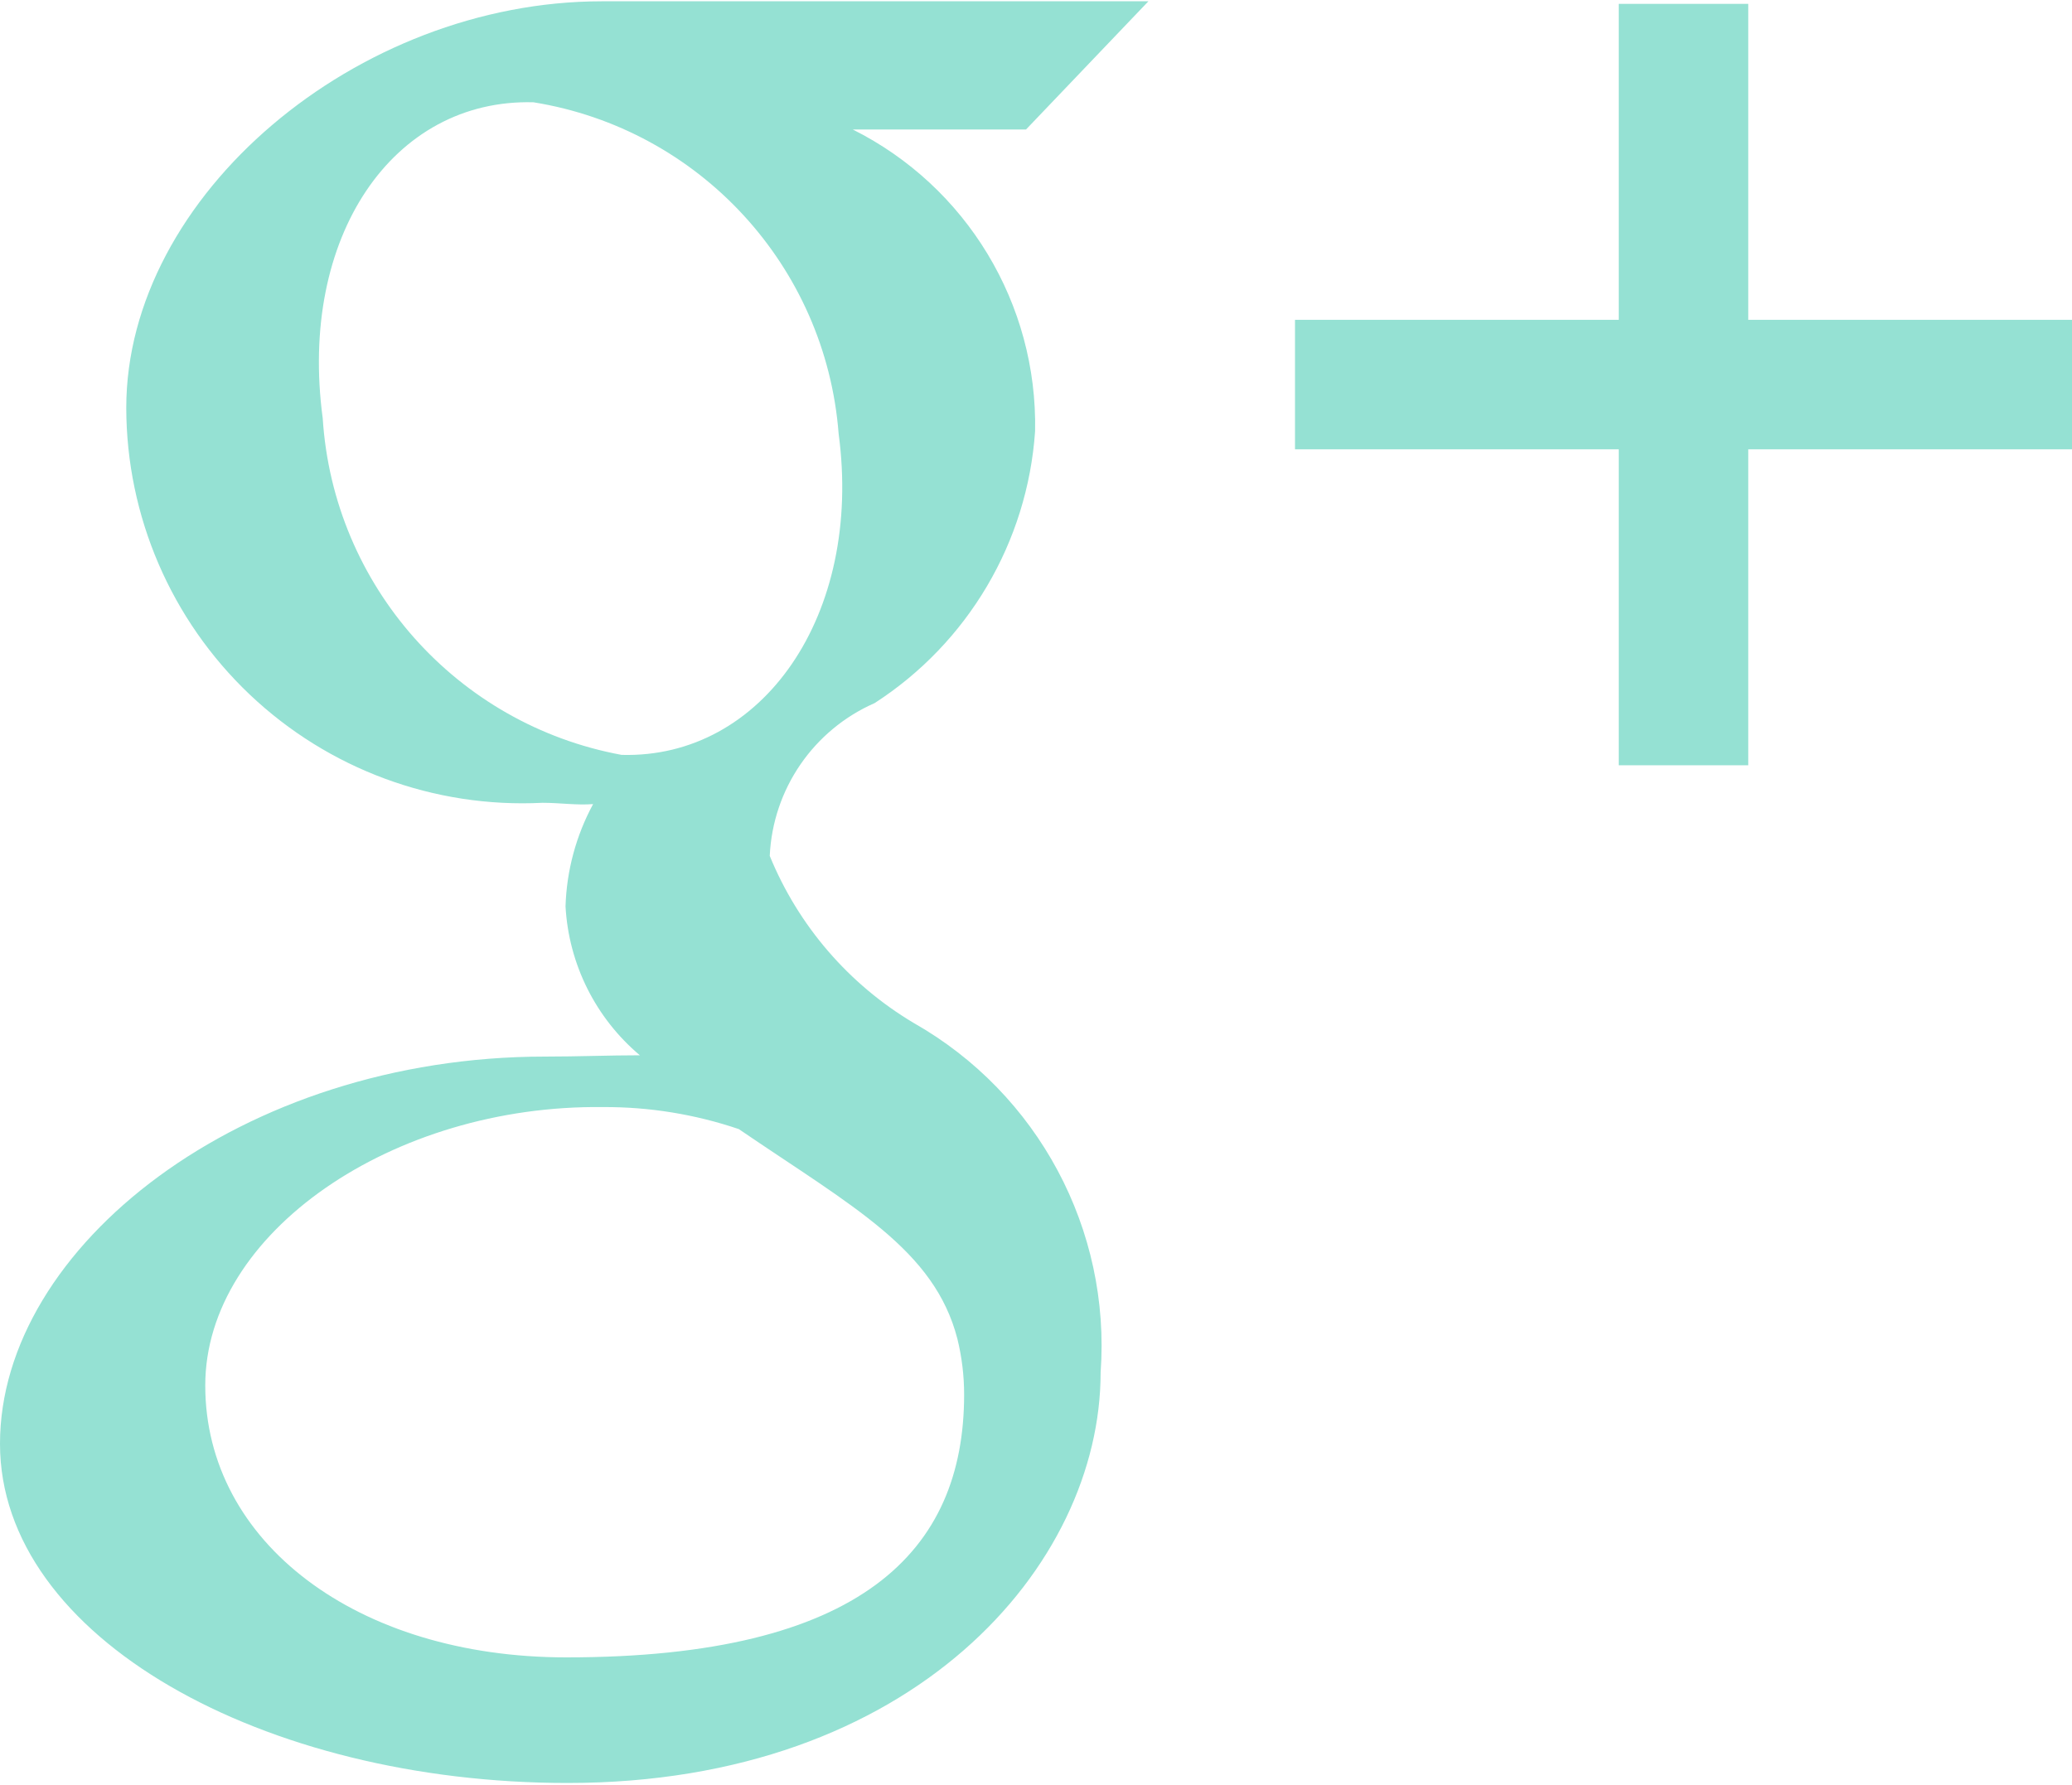
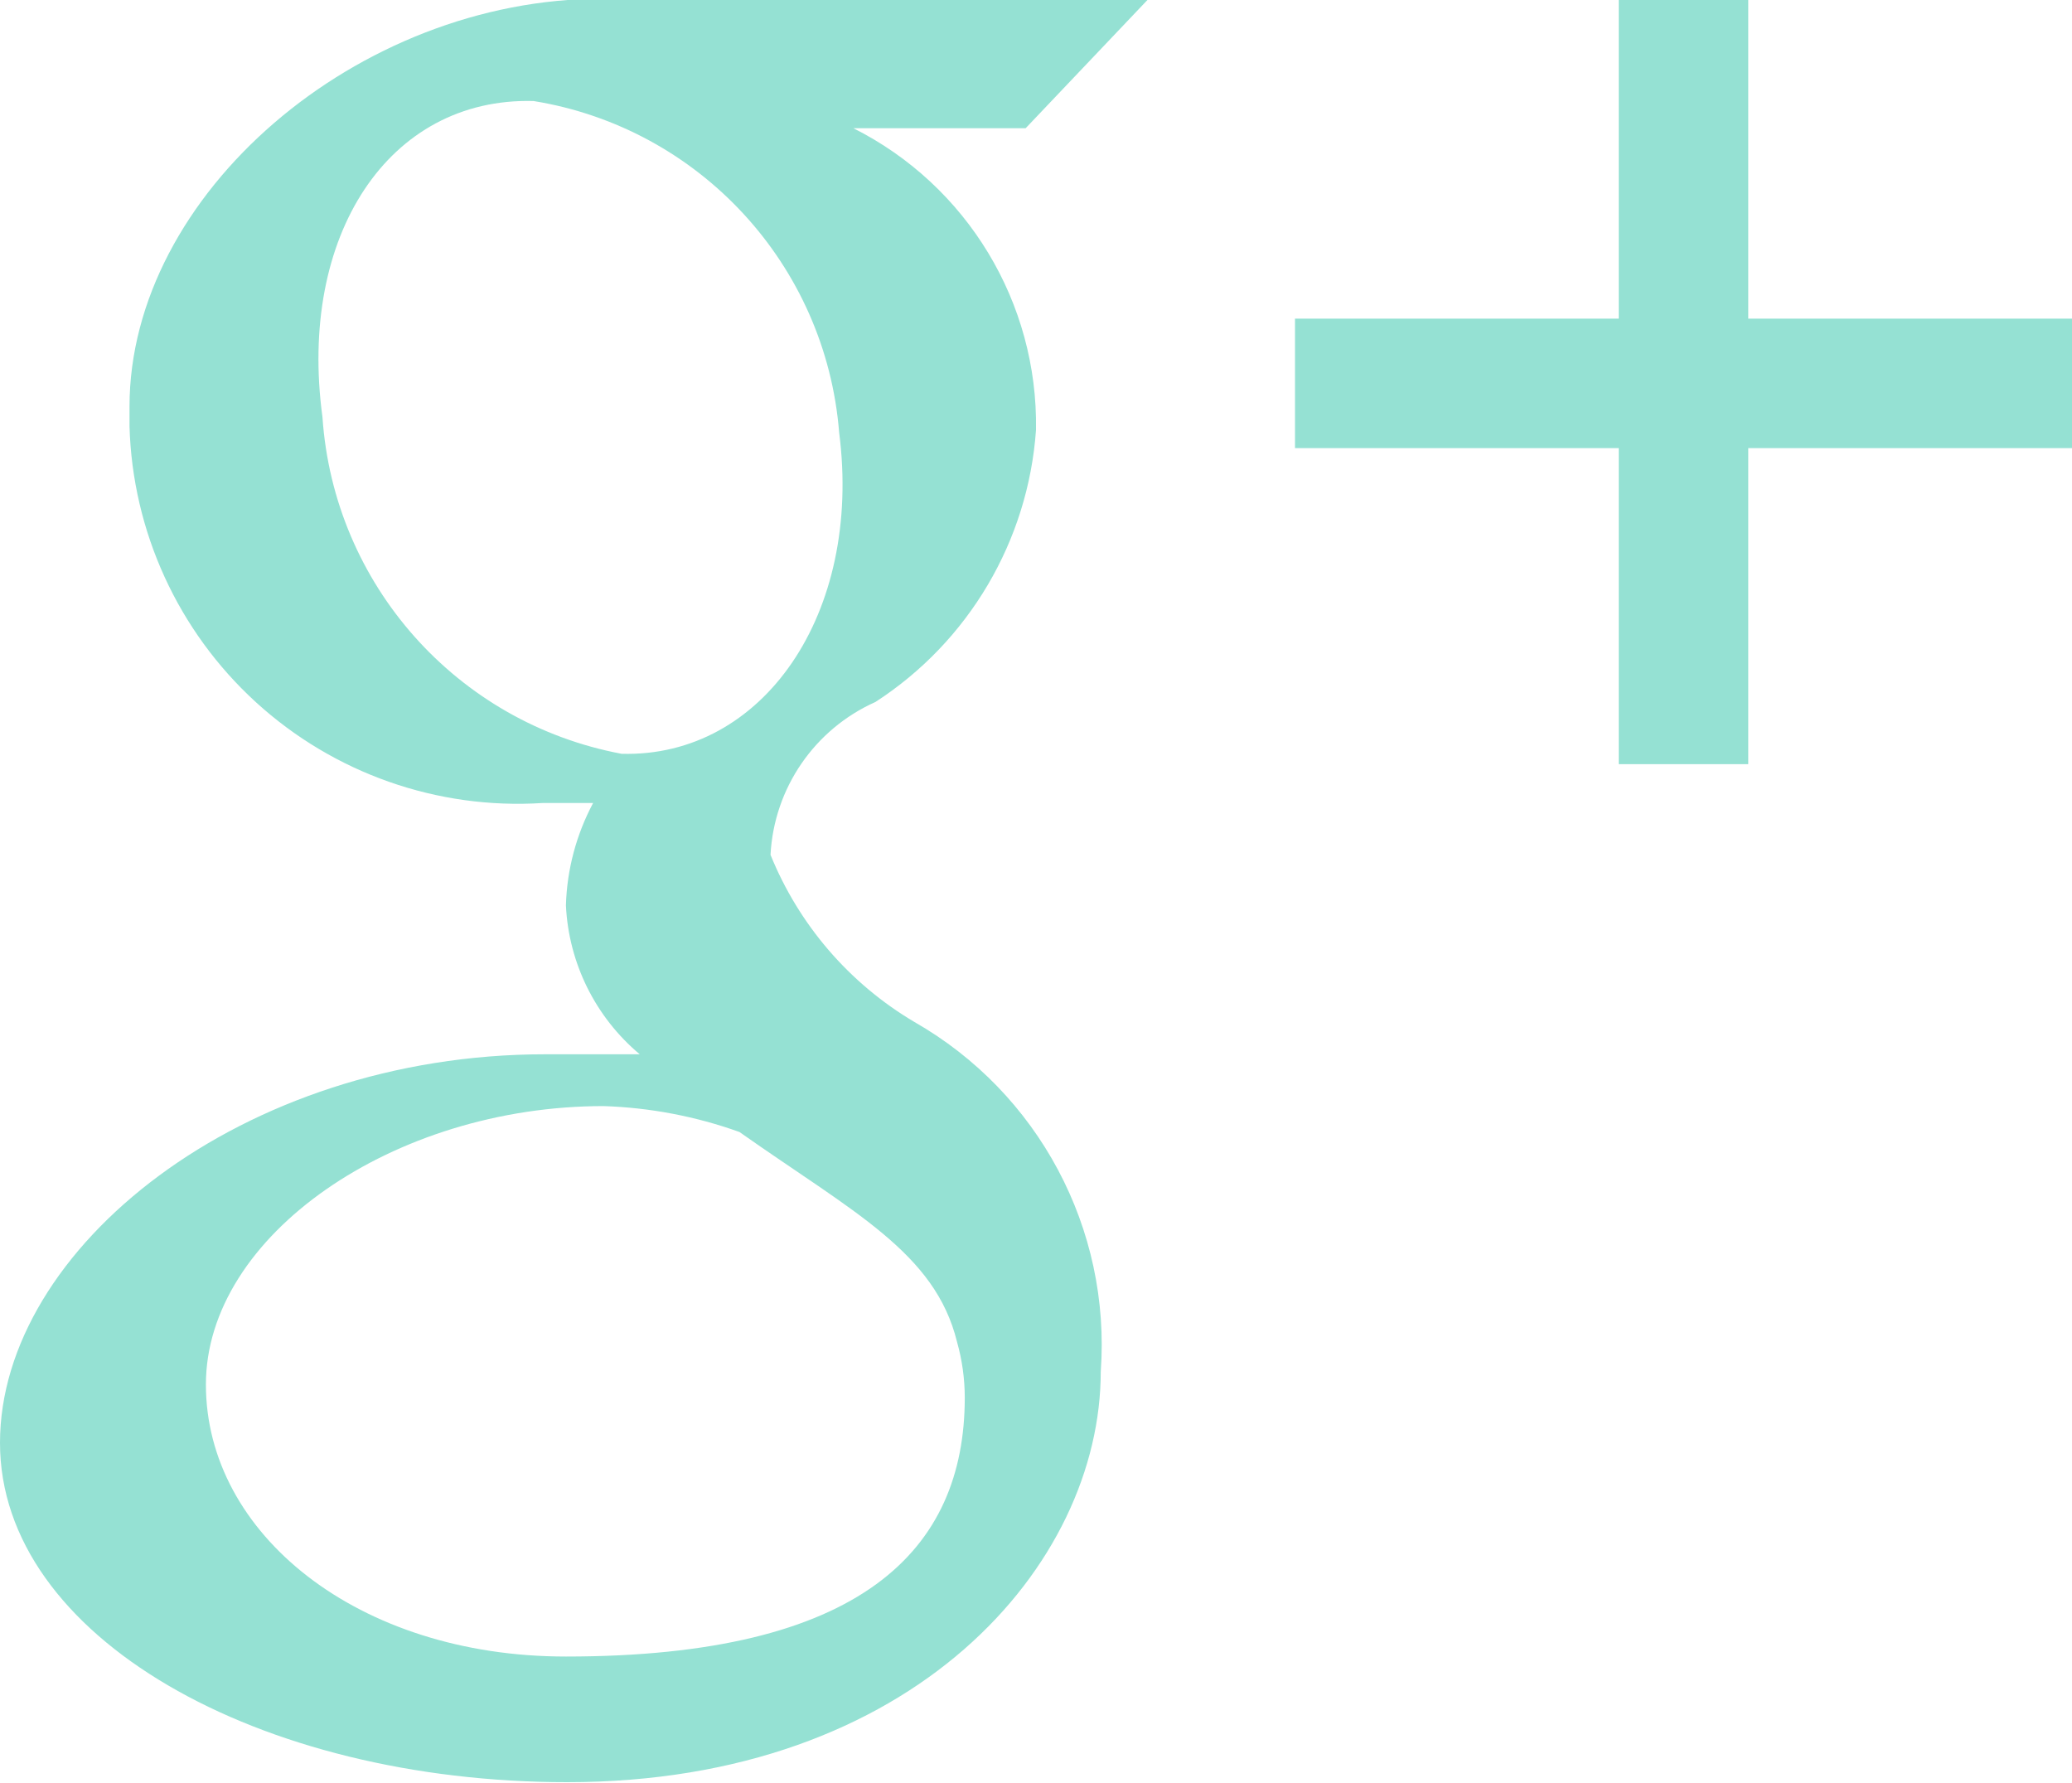
- <svg xmlns="http://www.w3.org/2000/svg" width="16" height="13.78" viewBox="0 0 16 13.78">
-   <defs>
-     <style>
-       .cls-1 {
-         fill: #95e1d3;
-         fill-rule: evenodd;
-       }
-     </style>
-   </defs>
-   <path id="google_plus" data-name="google plus" class="cls-1" d="M576.5,9780.72v2.44h-1v-2.44H573v-1h2.5v-2.44h1v2.44H579v1h-2.5Zm-6.915-2.47a2.55,2.55,0,0,1,1.408,2.33,2.721,2.721,0,0,1-1.239,2.1,1.356,1.356,0,0,0-.81,1.18,2.684,2.684,0,0,0,1.111,1.29,2.866,2.866,0,0,1,1.444,2.7c0,1.49-1.444,3.17-4.116,3.17-2.344,0-4.383-1.12-4.383-2.62,0-1.52,1.866-2.99,4.209-2.99,0.256,0,.49-0.01.732-0.01a1.621,1.621,0,0,1-.574-1.15,1.774,1.774,0,0,1,.213-0.79c-0.127.01-.257-0.01-0.391-0.01a3.059,3.059,0,0,1-3.214-3.05c0-1.64,1.781-3.14,3.673-3.14h4.22l-0.945.99h-1.338Zm-1.929,7.55c-1.62-.02-3.071.97-3.071,2.15,0,1.21,1.17,2.1,2.789,2.1,2.277,0,3.071-.82,3.071-2.03a1.8,1.8,0,0,0-.052-0.43c-0.178-.69-0.808-1.02-1.688-1.62A3.209,3.209,0,0,0,567.656,9785.8Zm1.82-5.2a2.813,2.813,0,0,0-2.356-2.56c-1.087-.03-1.816,1.04-1.628,2.44a2.827,2.827,0,0,0,2.308,2.6C568.887,9783.11,569.663,9782,569.476,9780.6Z" transform="translate(-563 -9777.25)" />
+ <svg xmlns="http://www.w3.org/2000/svg" viewBox="0 0 16 13.76">
+   <path d="M13.5,3.47V5.91h-1V3.47H10v-1h2.5V0h1V2.47H16v1ZM6.59,1A2.56,2.56,0,0,1,8,3.33a2.73,2.73,0,0,1-1.24,2.1,1.37,1.37,0,0,0-.81,1.18A2.66,2.66,0,0,0,7.06,7.9,2.87,2.87,0,0,1,8.5,10.6c0,1.49-1.44,3.17-4.12,3.17C2,13.77,0,12.65,0,11.15s1.87-3,4.21-3h.73A1.6,1.6,0,0,1,4.37,7a1.79,1.79,0,0,1,.21-.79c-.13,0-.26,0-.39,0A3,3,0,0,1,1,3.3V3.15C1,1.51,2.76,0,4.65,0H8.87L7.92,1H6.59ZM4.66,8.55c-1.62,0-3.07,1-3.07,2.15s1.17,2.1,2.78,2.1c2.28,0,3.08-.82,3.08-2a1.59,1.59,0,0,0-.06-.43c-.17-.69-.8-1-1.68-1.62A3.44,3.44,0,0,0,4.66,8.55Zm1.82-5.2A2.82,2.82,0,0,0,4.12.79C3,.76,2.3,1.83,2.49,3.23A2.84,2.84,0,0,0,4.8,5.83C5.89,5.86,6.66,4.75,6.48,3.35Z" transform="translate(0 -0.01)" fill="#95e1d3" fill-rule="evenodd" />
</svg>
